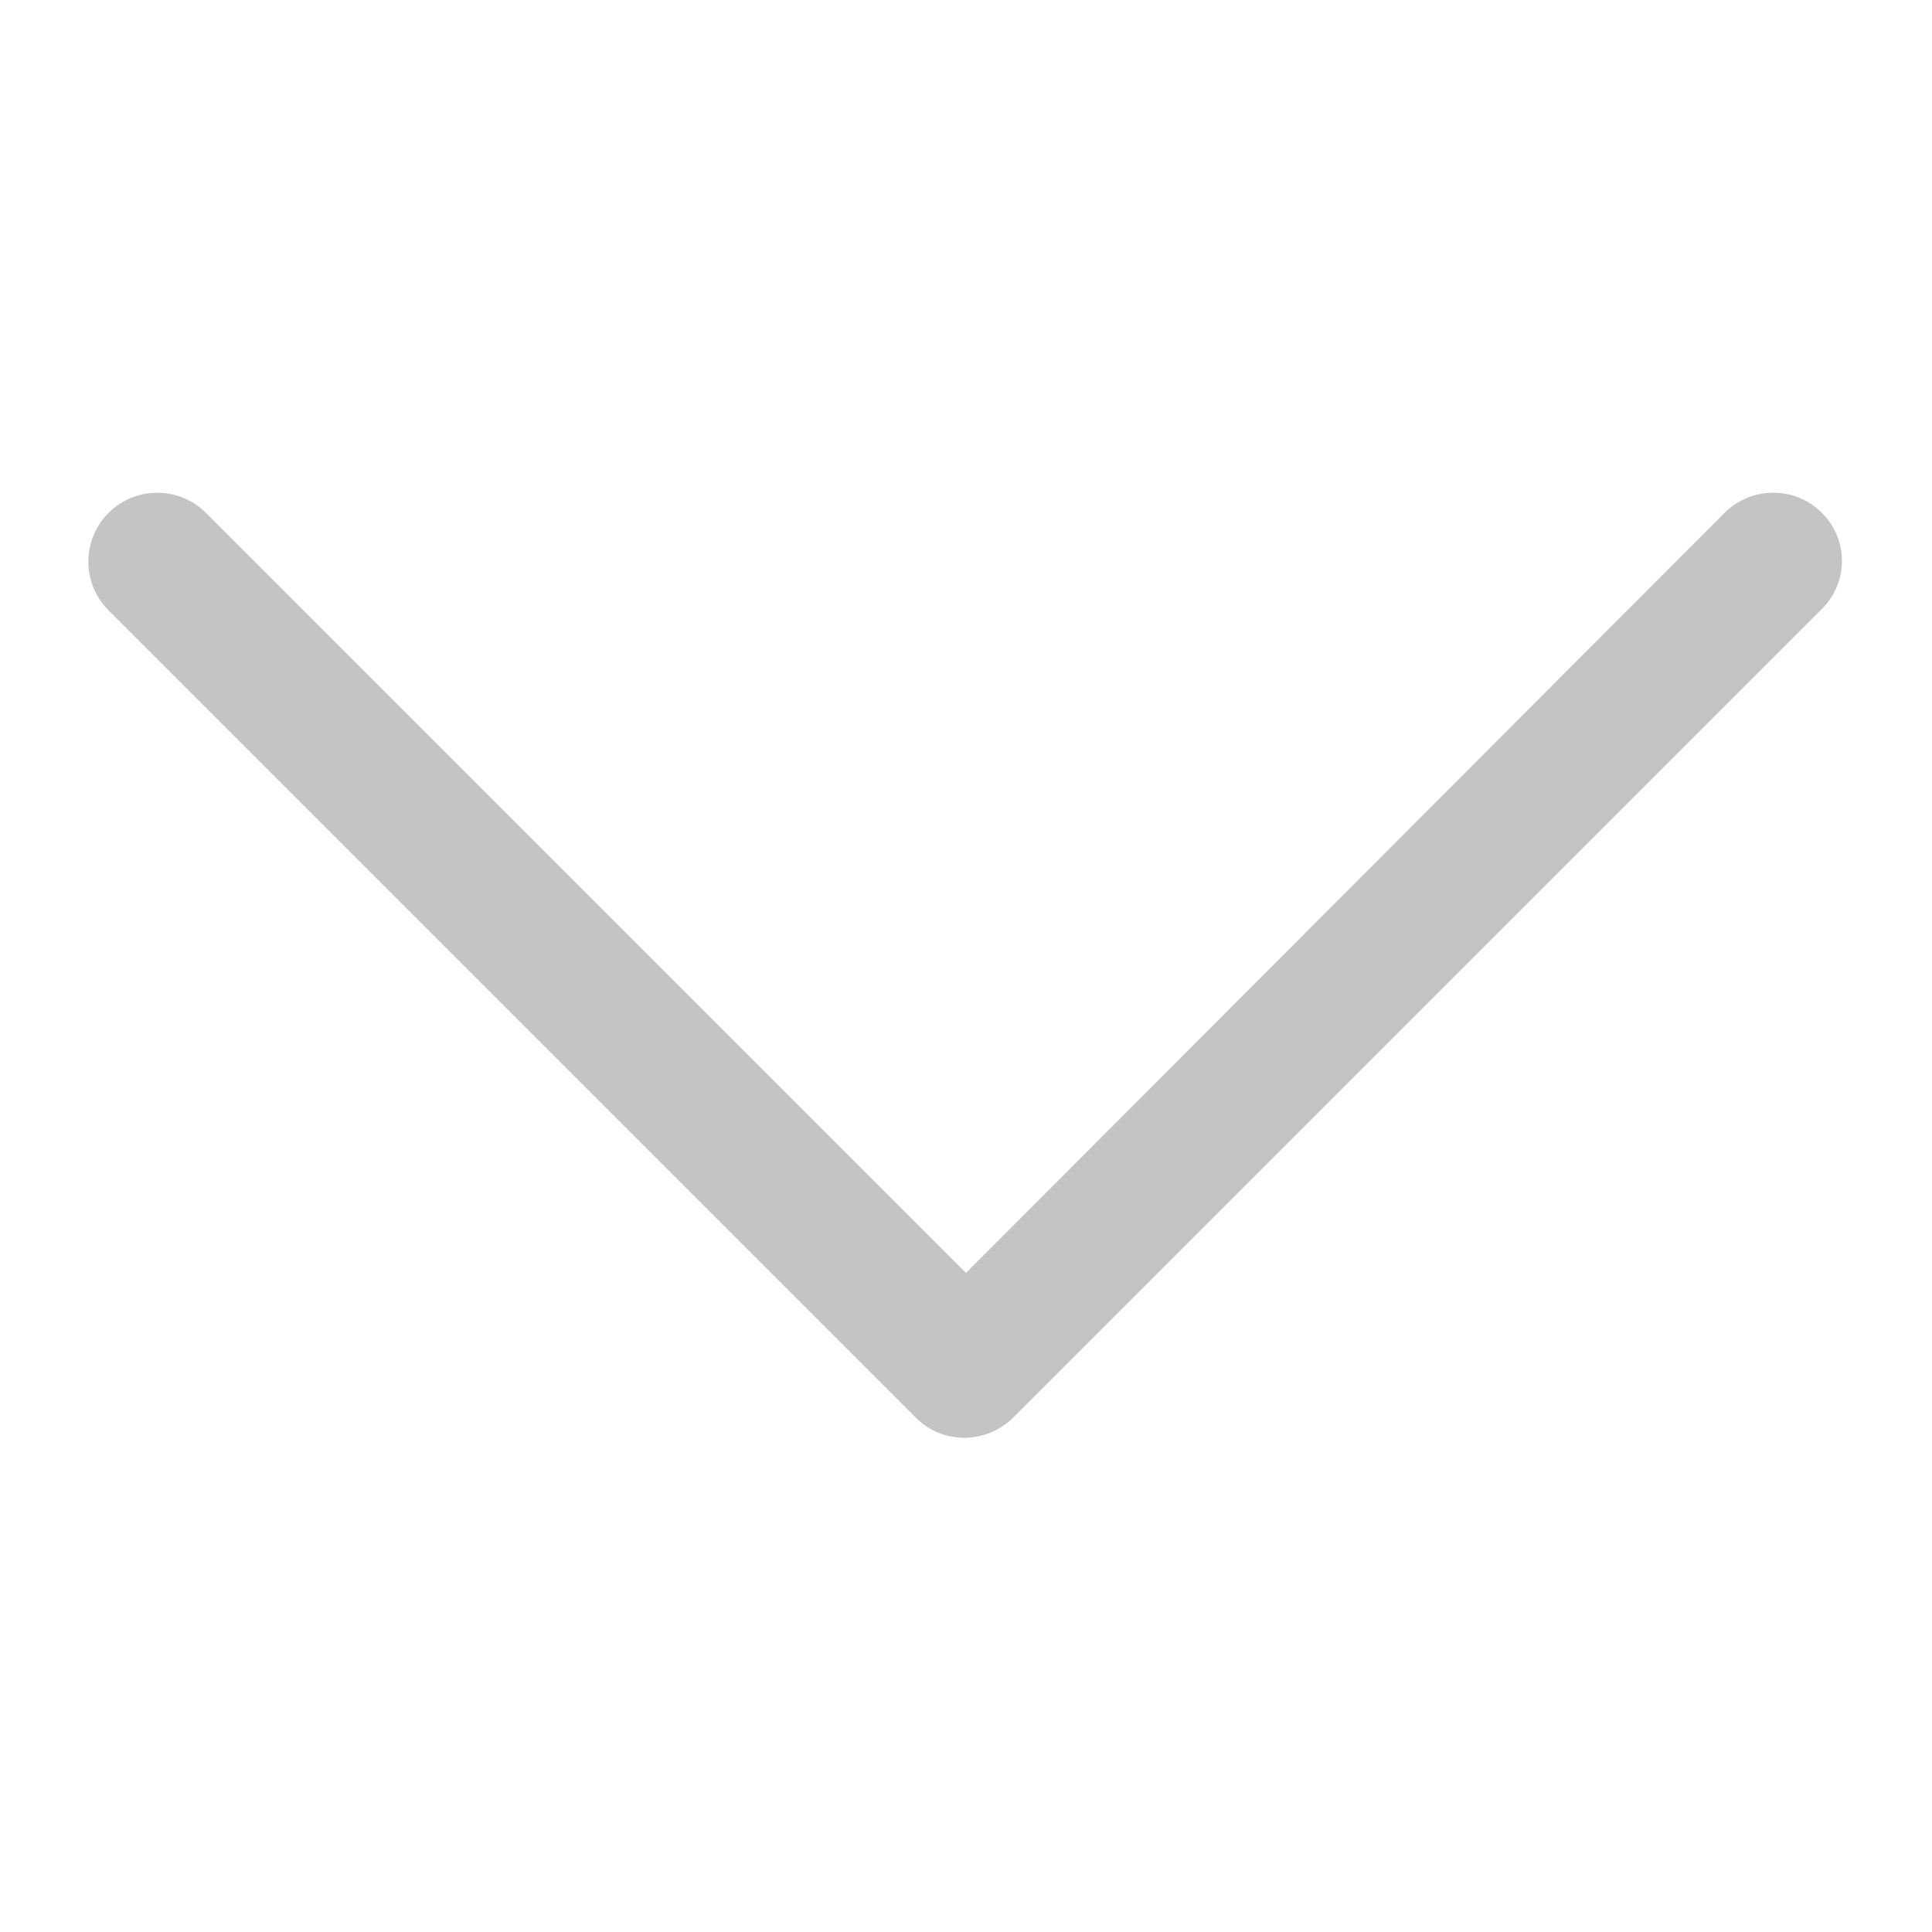
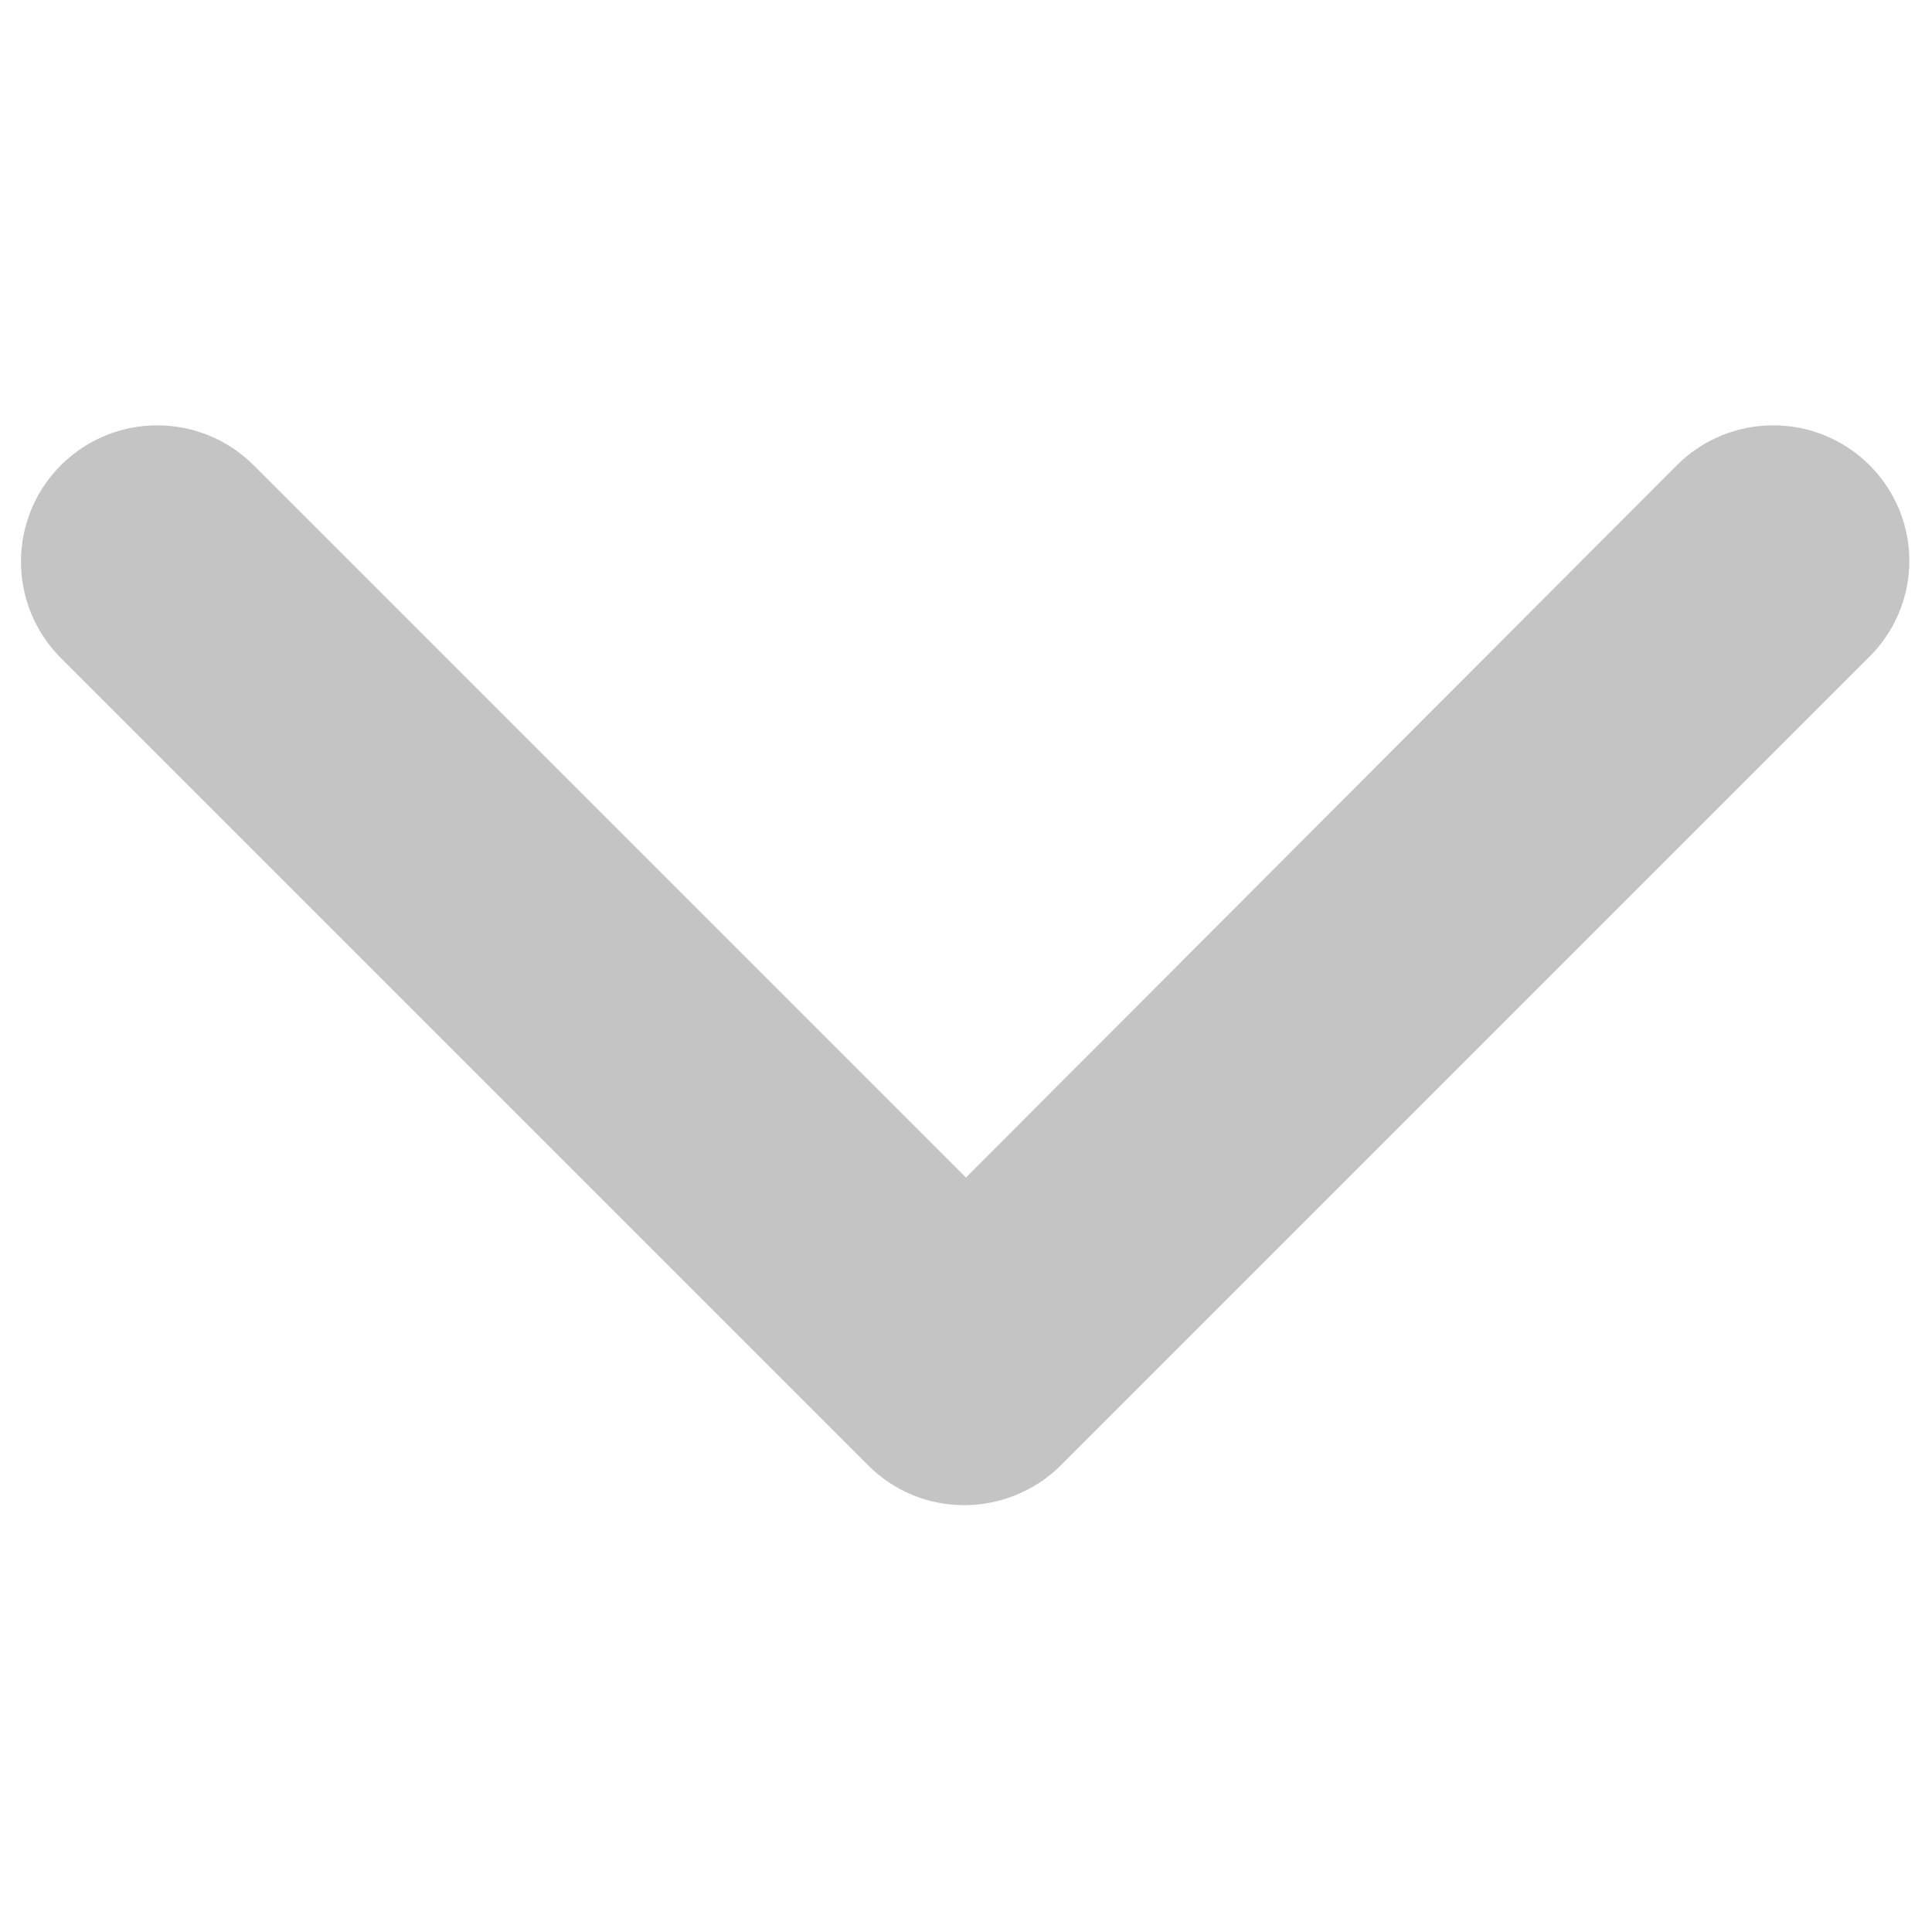
<svg xmlns="http://www.w3.org/2000/svg" version="1.1" viewBox="0 0 129 129" enable-background="new 0 0 129 129">
-   <g stroke="#c4c4c4">
+   <g stroke="#c4c4c4" stroke-width="10">
    <path d="m121.3,34.6c-1.6-1.6-4.2-1.6-5.8,0l-51,51.1-51.1-51.1c-1.6-1.6-4.2-1.6-5.8,0-1.6,1.6-1.6,4.2 0,5.8l53.9,53.9c0.8,0.8 1.8,1.2 2.9,1.2 1,0 2.1-0.4 2.9-1.2l53.9-53.9c1.7-1.6 1.7-4.2 0.1-5.8z" fill="#c4c4c4" />
  </g>
</svg>
